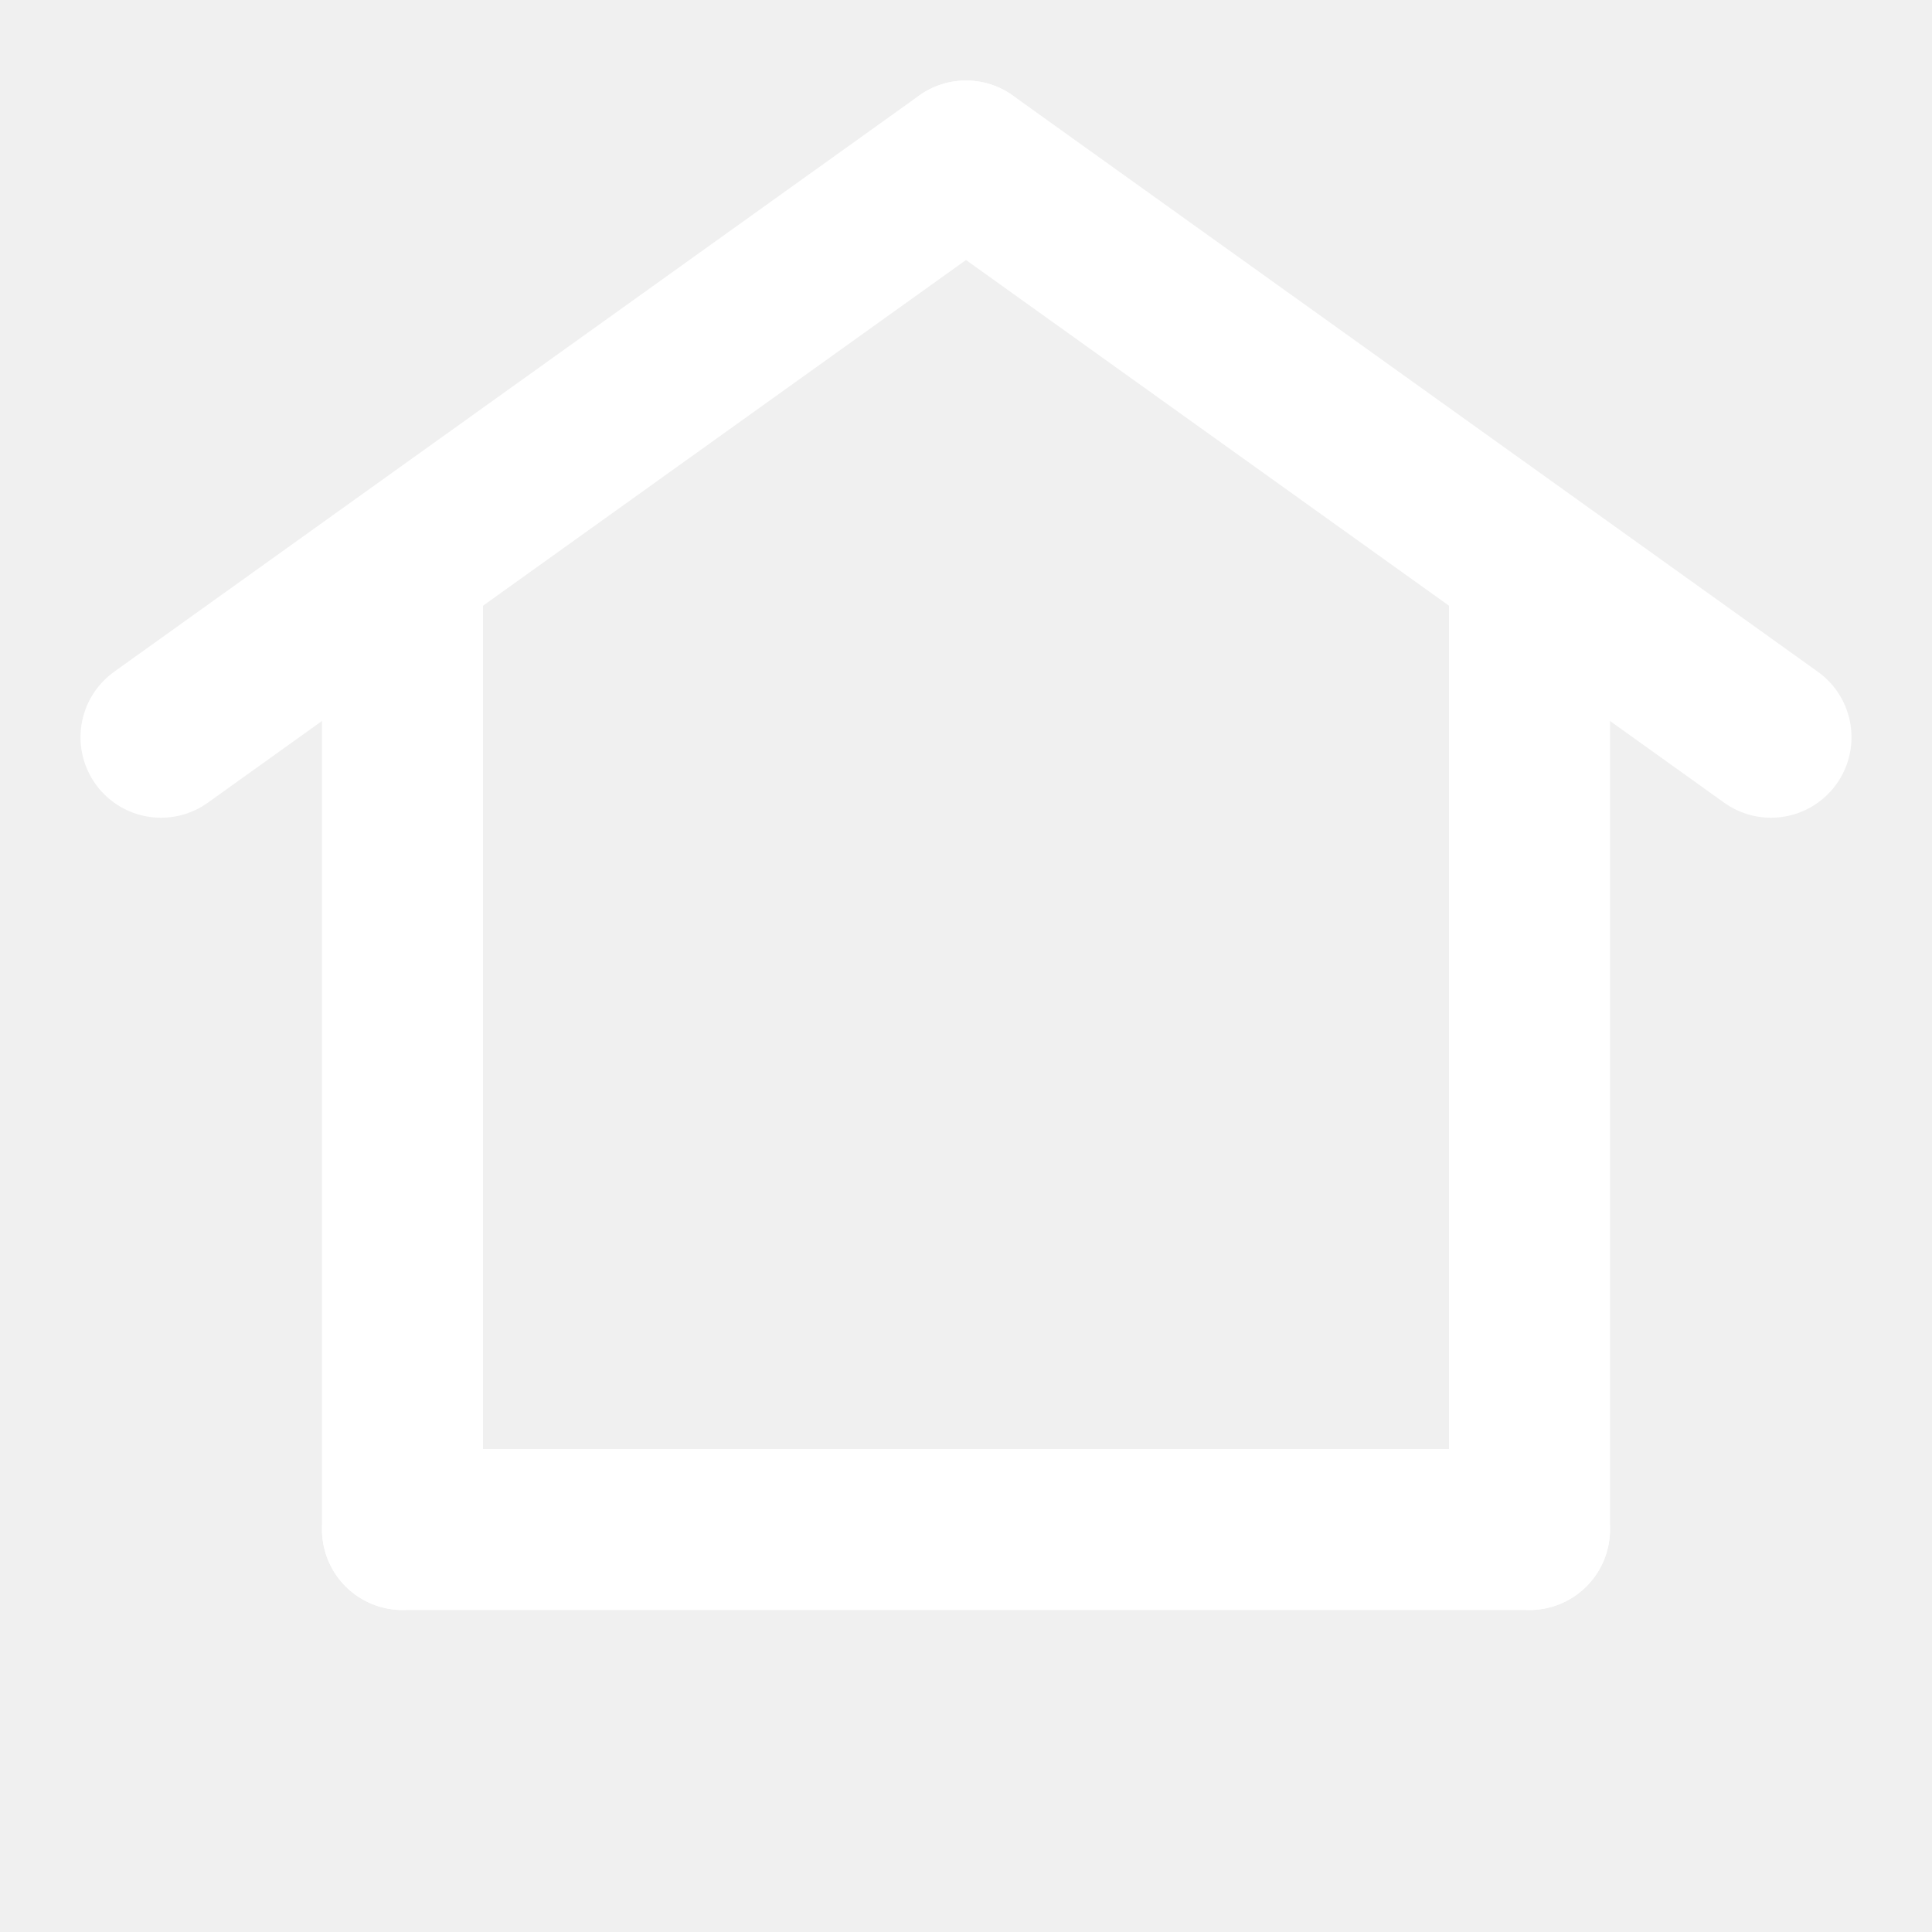
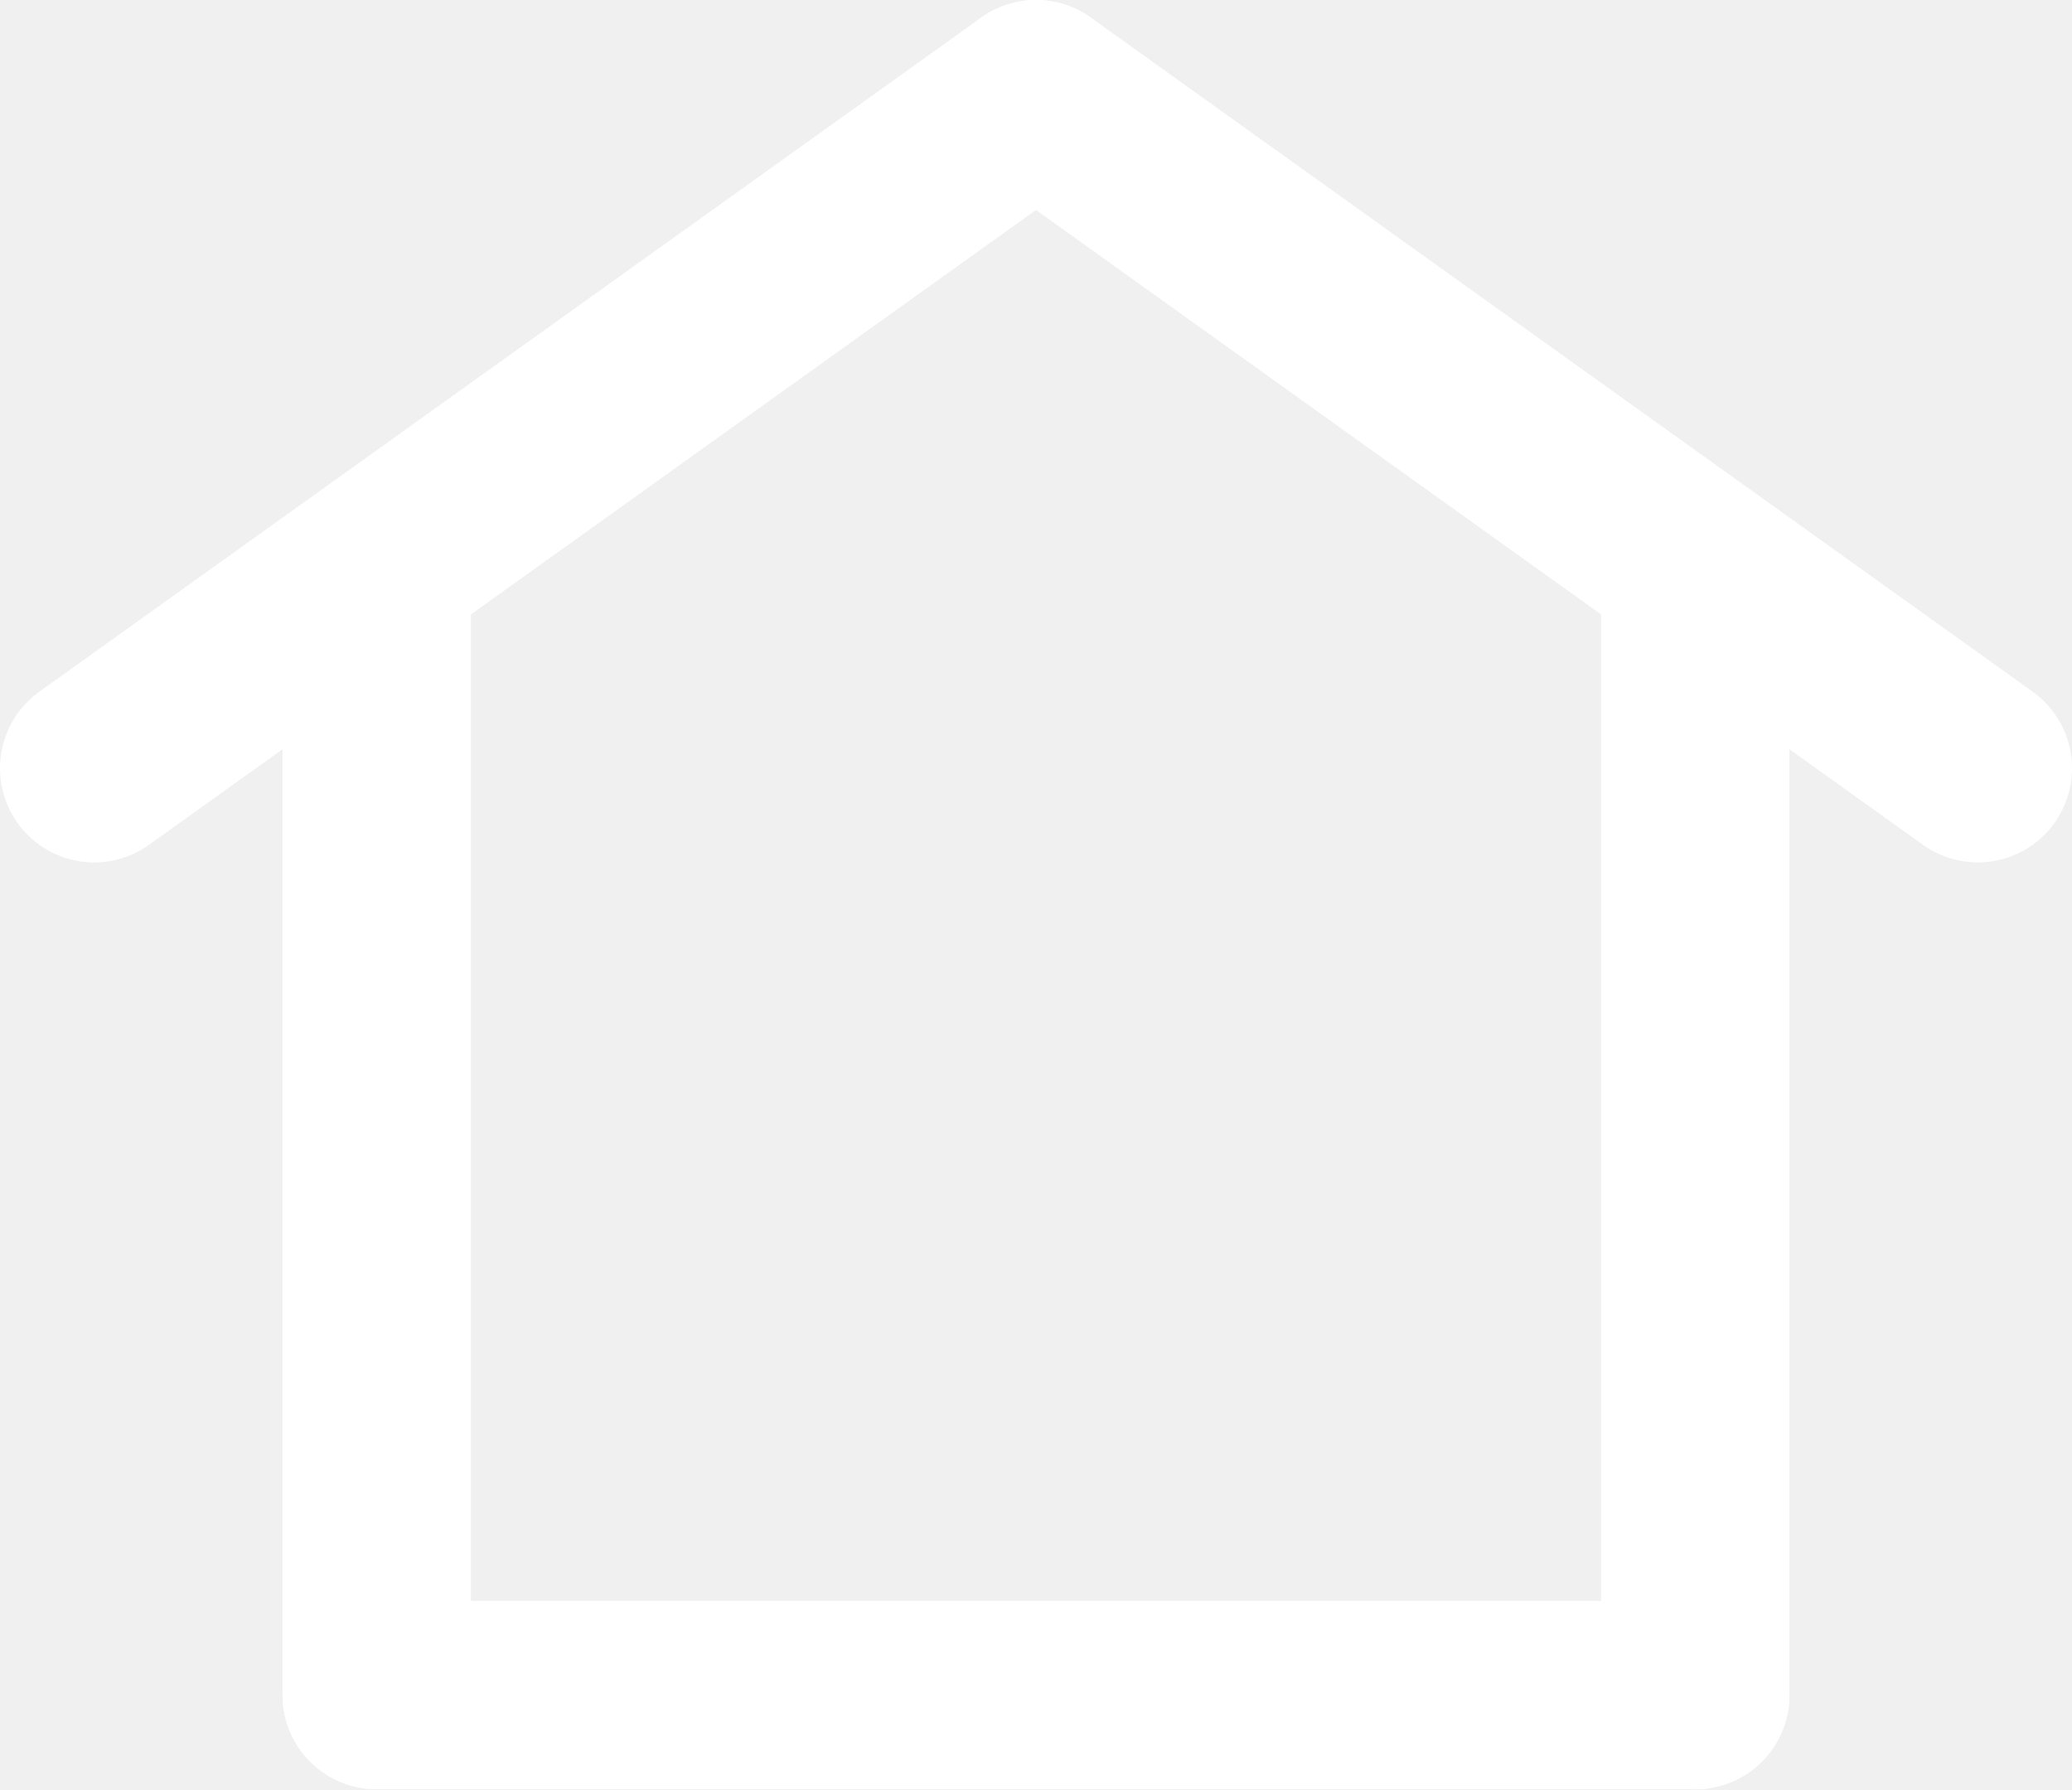
- <svg xmlns="http://www.w3.org/2000/svg" width="24" height="24" viewBox="0 0 24 24" fill="none">
-   <path d="M22 9.158L12 2" stroke="white" stroke-width="2" stroke-linecap="round" stroke-linejoin="round" />
-   <path d="M2 9.158L12 2" stroke="white" stroke-width="2" stroke-linecap="round" stroke-linejoin="round" />
-   <path d="M5 19V7.368" stroke="white" stroke-width="2" stroke-linecap="round" />
-   <path d="M19 19V7.368" stroke="white" stroke-width="2" stroke-linecap="round" />
-   <path d="M5 19H19" stroke="white" stroke-width="2" stroke-linecap="round" />
+ <svg xmlns="http://www.w3.org/2000/svg" width="22" height="19" viewBox="0 0 22 19" fill="none">
+   <path d="M21 8.158L11 1" stroke="white" stroke-width="2" stroke-linecap="round" stroke-linejoin="round" />
+   <path d="M1 8.158L11 1" stroke="white" stroke-width="2" stroke-linecap="round" stroke-linejoin="round" />
+   <path d="M4 18V6.368" stroke="white" stroke-width="2" stroke-linecap="round" />
+   <path d="M18 18V6.368" stroke="white" stroke-width="2" stroke-linecap="round" />
+   <path d="M4 18H18" stroke="white" stroke-width="2" stroke-linecap="round" />
</svg>
